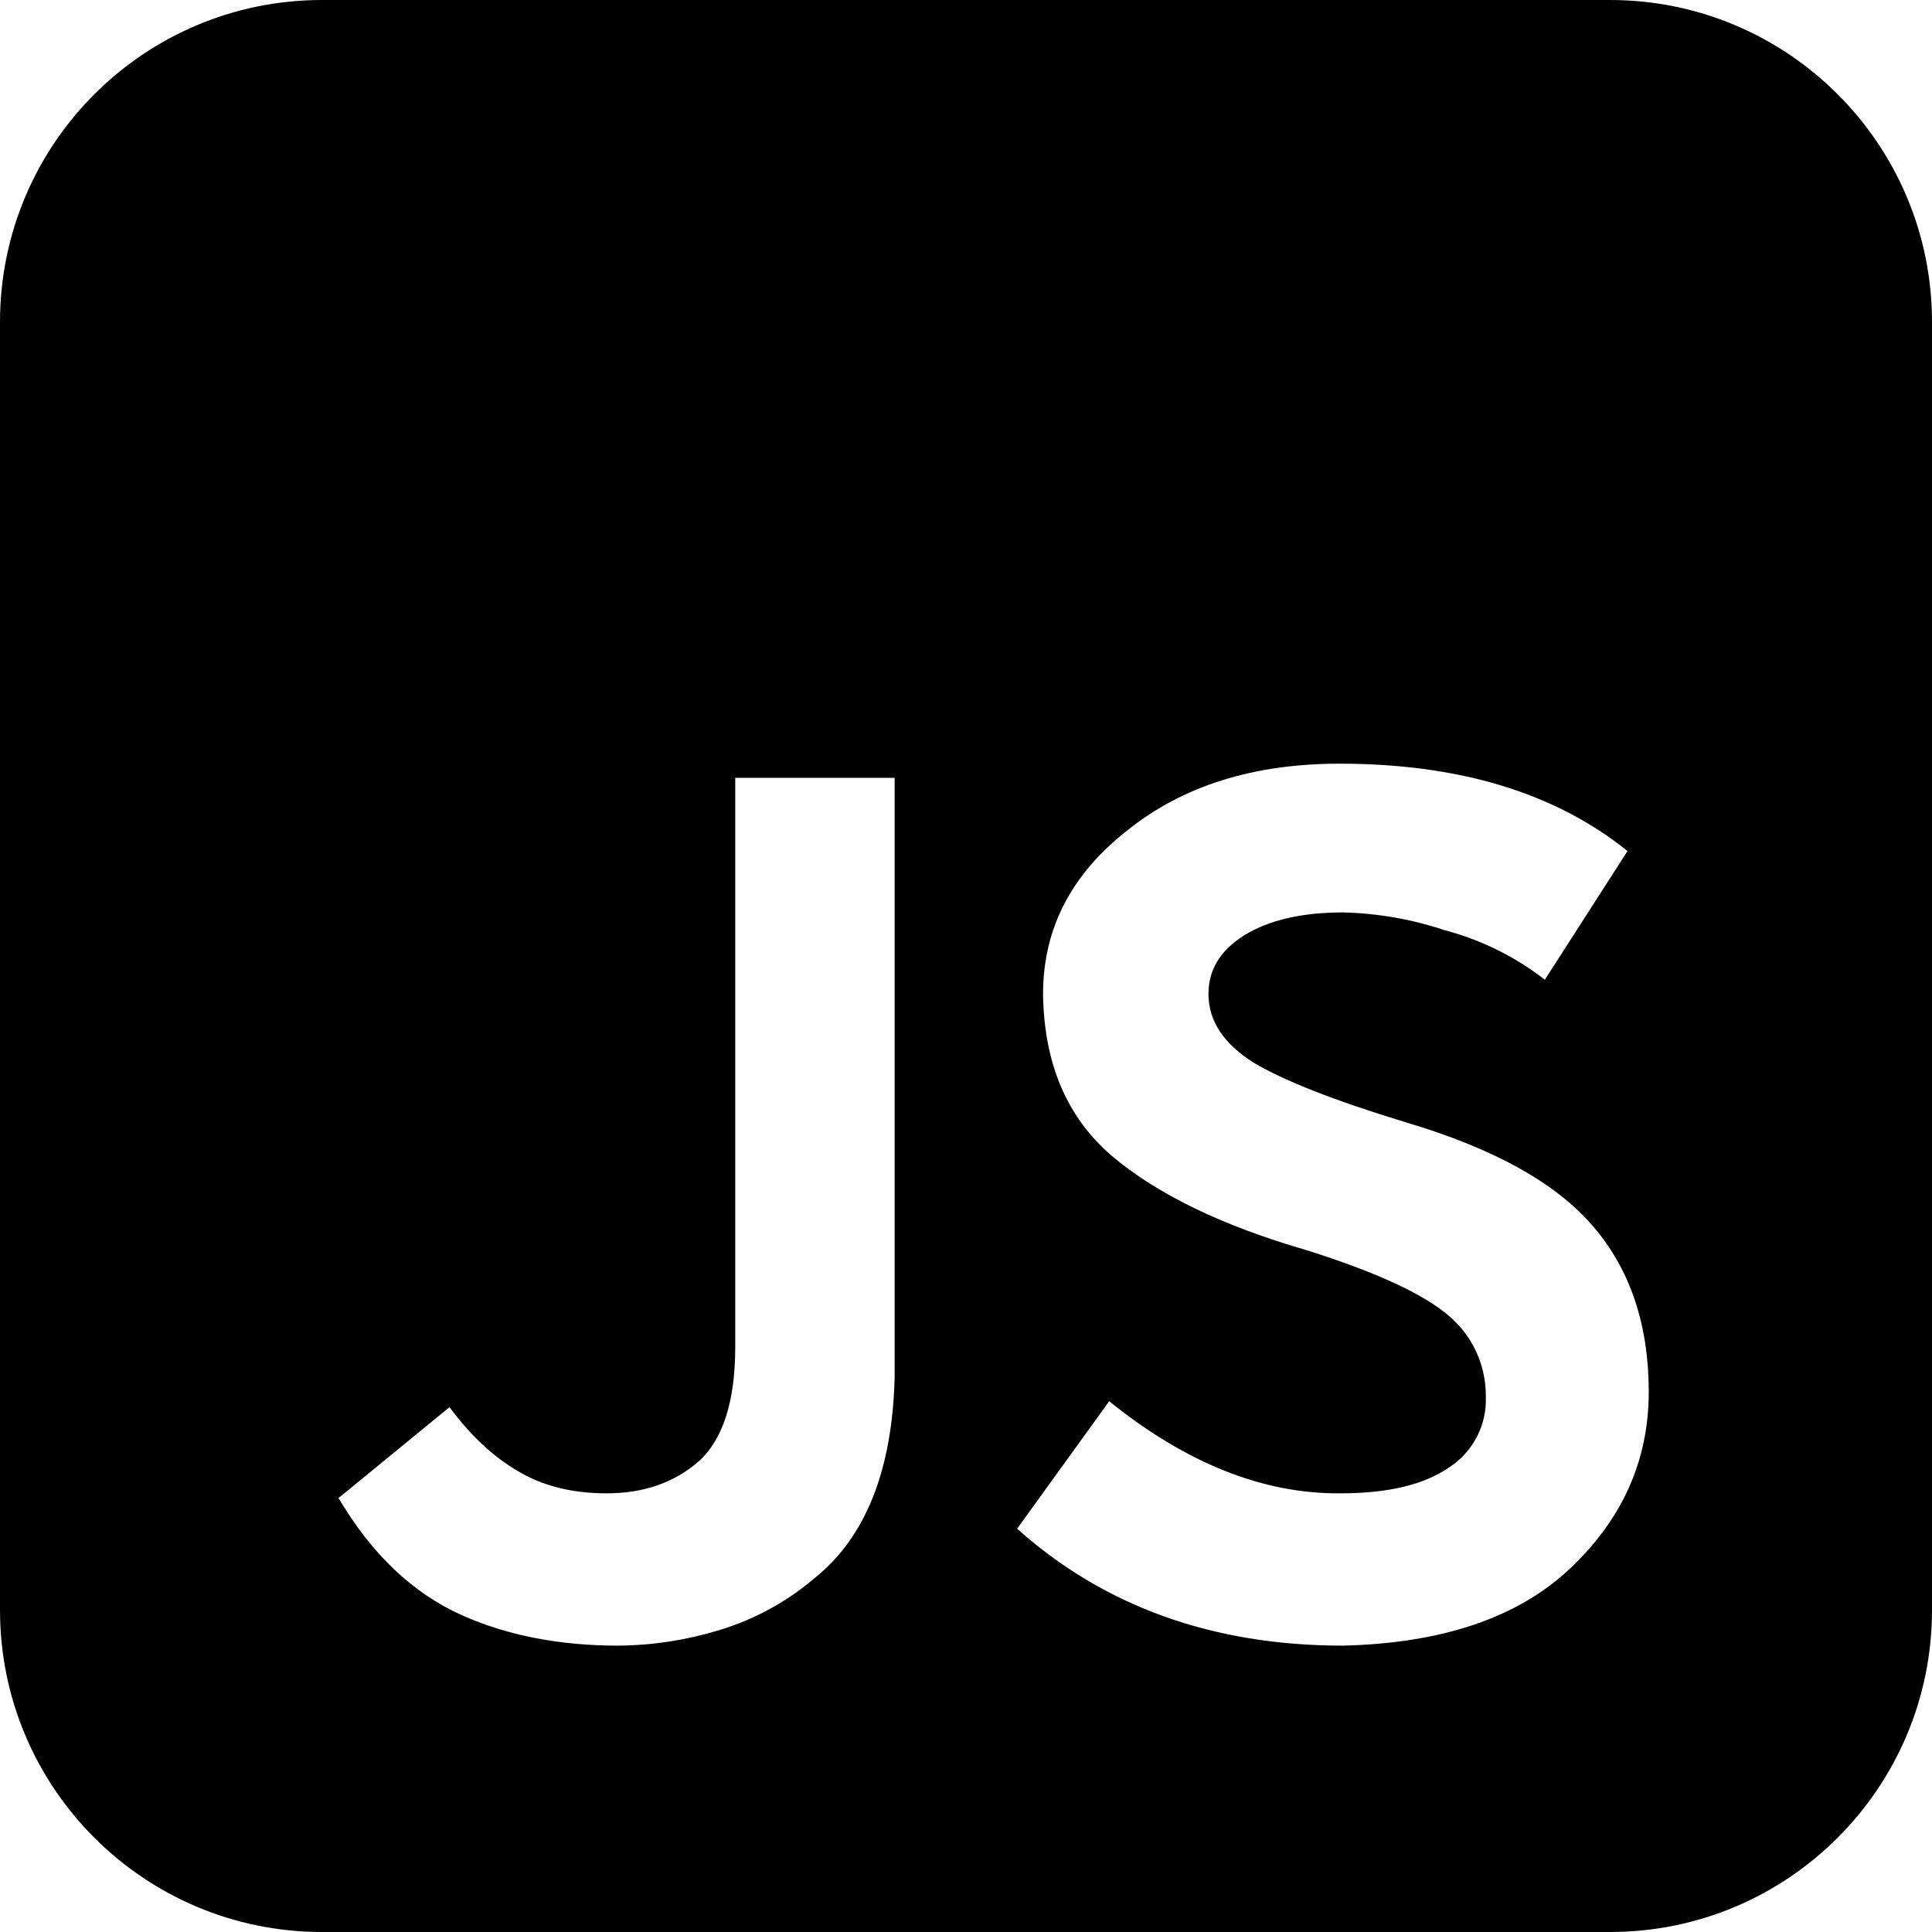
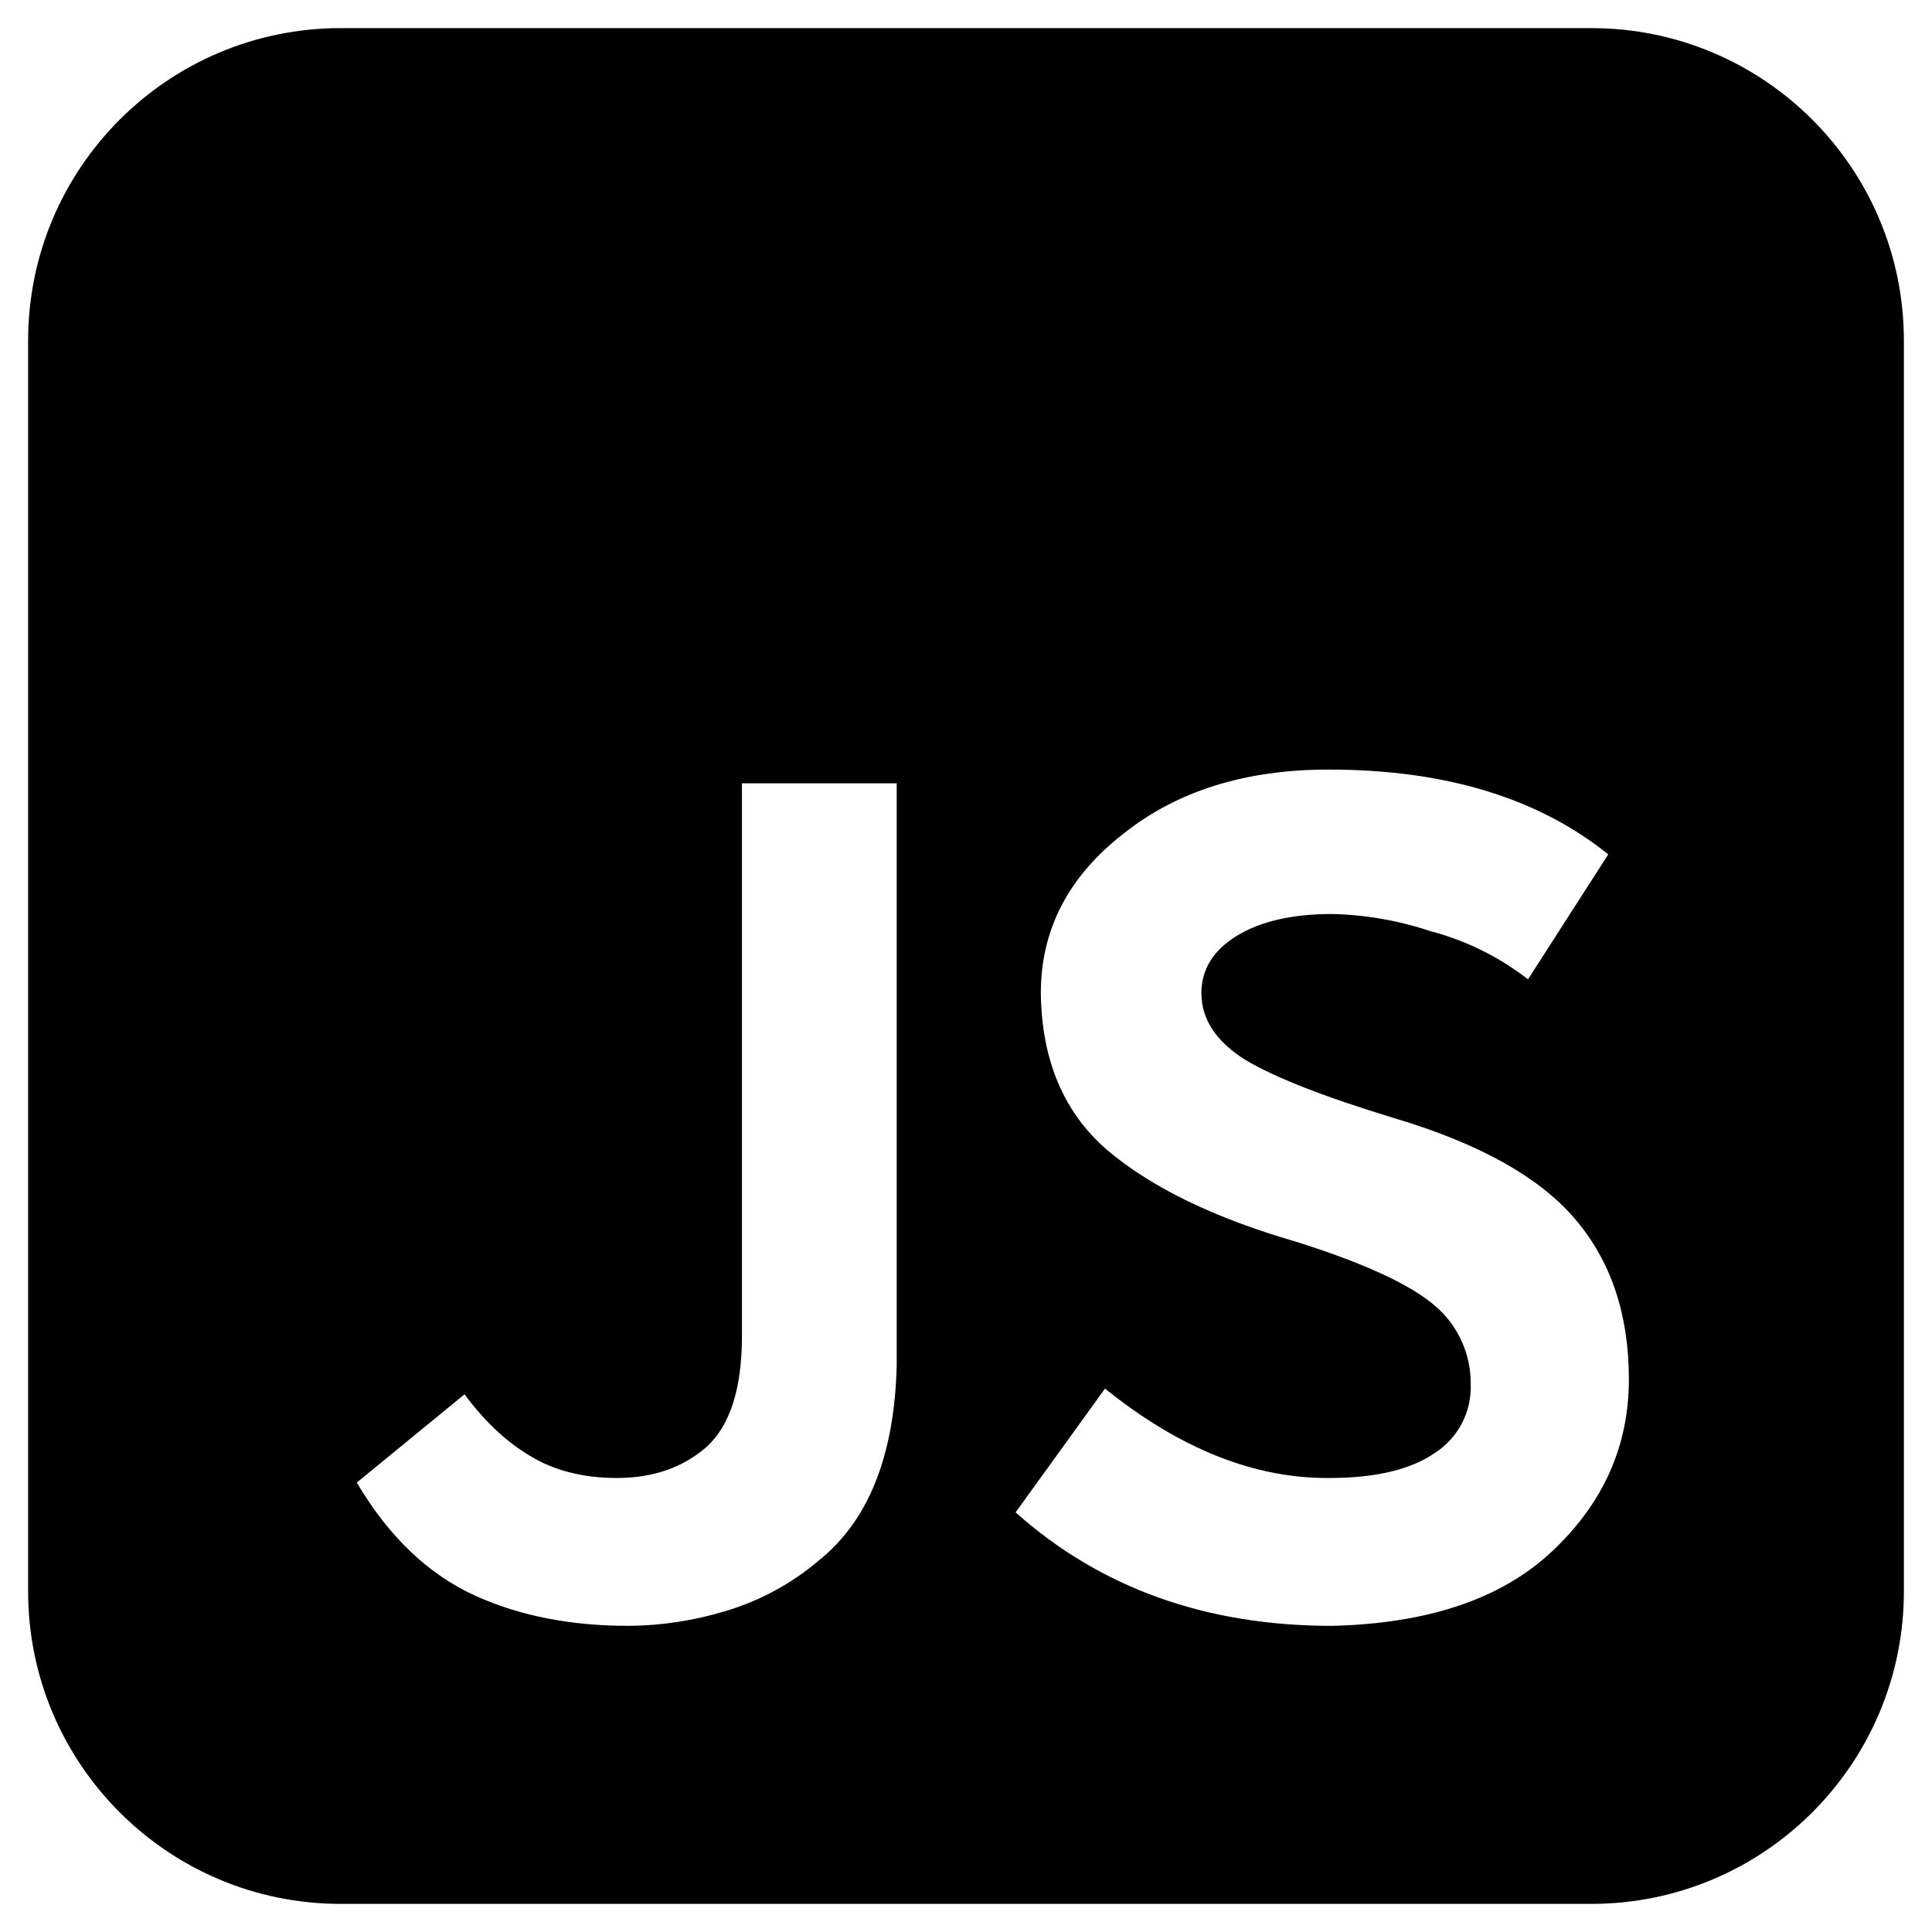
- <svg xmlns="http://www.w3.org/2000/svg" t="1729931837274" class="icon" viewBox="0 0 1024 1024" version="1.1" p-id="3074" width="256" height="256">
-   <path d="M170.667 0a170.667 170.667 0 0 0-170.667 170.667v682.667a170.667 170.667 0 0 0 170.667 170.667h682.667a170.667 170.667 0 0 0 170.667-170.667V170.667a170.667 170.667 0 0 0-170.667-170.667H170.667z m417.223 742.684c40.96 32.996 81.806 49.209 122.652 48.811 25.031 0 44.26-4.551 57.572-13.767a42.667 42.667 0 0 0 19.399-37.547 55.239 55.239 0 0 0-19.342-42.553c-13.369-11.662-38.628-23.324-75.776-35.044-44.601-12.914-79.076-29.582-103.253-50.062-23.78-20.48-35.84-49.038-36.295-85.732 0-34.645 15.019-63.602 45.056-86.983 29.241-23.324 66.56-35.044 112.071-35.044 63.374 0 114.29 15.417 152.633 46.308l-43.804 68.21a147.74 147.74 0 0 0-53.191-26.283 182.67 182.67 0 0 0-53.817-9.387c-21.618 0-38.969 3.982-51.94 11.89-12.914 7.964-19.342 18.375-19.342 31.289 0 14.222 7.908 26.283 23.723 36.295 15.929 9.614 43.008 20.252 81.351 31.915 46.308 13.767 79.303 32.142 98.873 55.068 19.627 22.926 29.412 52.167 29.412 87.609 0 36.295-13.938 67.584-41.927 93.867-27.534 25.884-67.584 39.424-120.149 40.676-68.836 0-126.407-20.651-172.715-61.952l48.811-67.584z m-314.596 36.295c13.369 8.363 29.412 12.516 48.185 12.516 19.627 0 35.84-5.632 48.811-16.896 12.914-11.662 19.399-31.915 19.399-60.7V412.274h84.48v317.895c-1.252 49.209-15.417 84.708-42.553 106.382a140.288 140.288 0 0 1-50.688 27.534 187.506 187.506 0 0 1-53.191 8.135c-31.289 0-59.051-5.404-83.228-16.27-25.884-11.662-47.559-32.313-65.081-61.952l58.823-48.185c10.809 14.62 22.528 25.657 35.044 33.166z" p-id="3075" />
+ <svg xmlns="http://www.w3.org/2000/svg" t="1729935649567" class="icon" viewBox="0 0 1024 1024" version="1.1" p-id="1570" width="256" height="256">
+   <path d="M180.598 14.897a165.701 165.701 0 0 0-165.701 165.701v662.804a165.701 165.701 0 0 0 165.701 165.701h662.804a165.701 165.701 0 0 0 165.701-165.701V180.598a165.701 165.701 0 0 0-165.701-165.701H180.598z m405.083 721.075c39.768 32.036 79.426 47.778 119.085 47.39 24.302 0 42.971-4.418 55.896-13.366a41.425 41.425 0 0 0 18.836-36.454 53.633 53.633 0 0 0-18.78-41.315c-12.98-11.322-37.503-22.645-73.571-34.023-43.302-12.539-76.775-28.722-100.249-48.606-23.088-19.884-34.797-47.612-35.239-83.238 0-33.637 14.582-61.751 43.745-84.452 28.389-22.645 64.623-34.024 108.81-34.024 61.529 0 110.964 14.969 148.192 44.961L809.873 519.069a143.441 143.441 0 0 0-51.643-25.518 177.356 177.356 0 0 0-52.251-9.114c-20.988 0-37.834 3.867-50.427 11.545-12.539 7.732-18.78 17.84-18.78 30.378 0 13.809 7.677 25.518 23.032 35.24 15.466 9.334 41.757 19.663 78.984 30.986 44.961 13.366 76.997 31.206 95.996 53.466 19.056 22.26 28.556 50.649 28.556 85.06 0 35.239-13.533 65.618-40.708 91.135-26.732 25.131-65.618 38.277-116.653 39.491-66.832 0-122.729-20.05-167.689-60.149l47.39-65.618z m-305.441 35.24c12.979 8.119 28.555 12.151 46.782 12.151 19.056 0 34.797-5.468 47.39-16.404 12.539-11.322 18.836-30.986 18.836-58.934V415.175h82.022v308.646c-1.216 47.776-14.969 82.242-41.315 103.286a136.206 136.206 0 0 1-49.213 26.734 182.051 182.051 0 0 1-51.643 7.898c-30.379 0-57.333-5.247-80.808-15.796-25.131-11.323-46.175-31.373-63.186-60.149l57.111-46.783c10.495 14.195 21.873 24.911 34.024 32.202z" p-id="1571" />
</svg>
